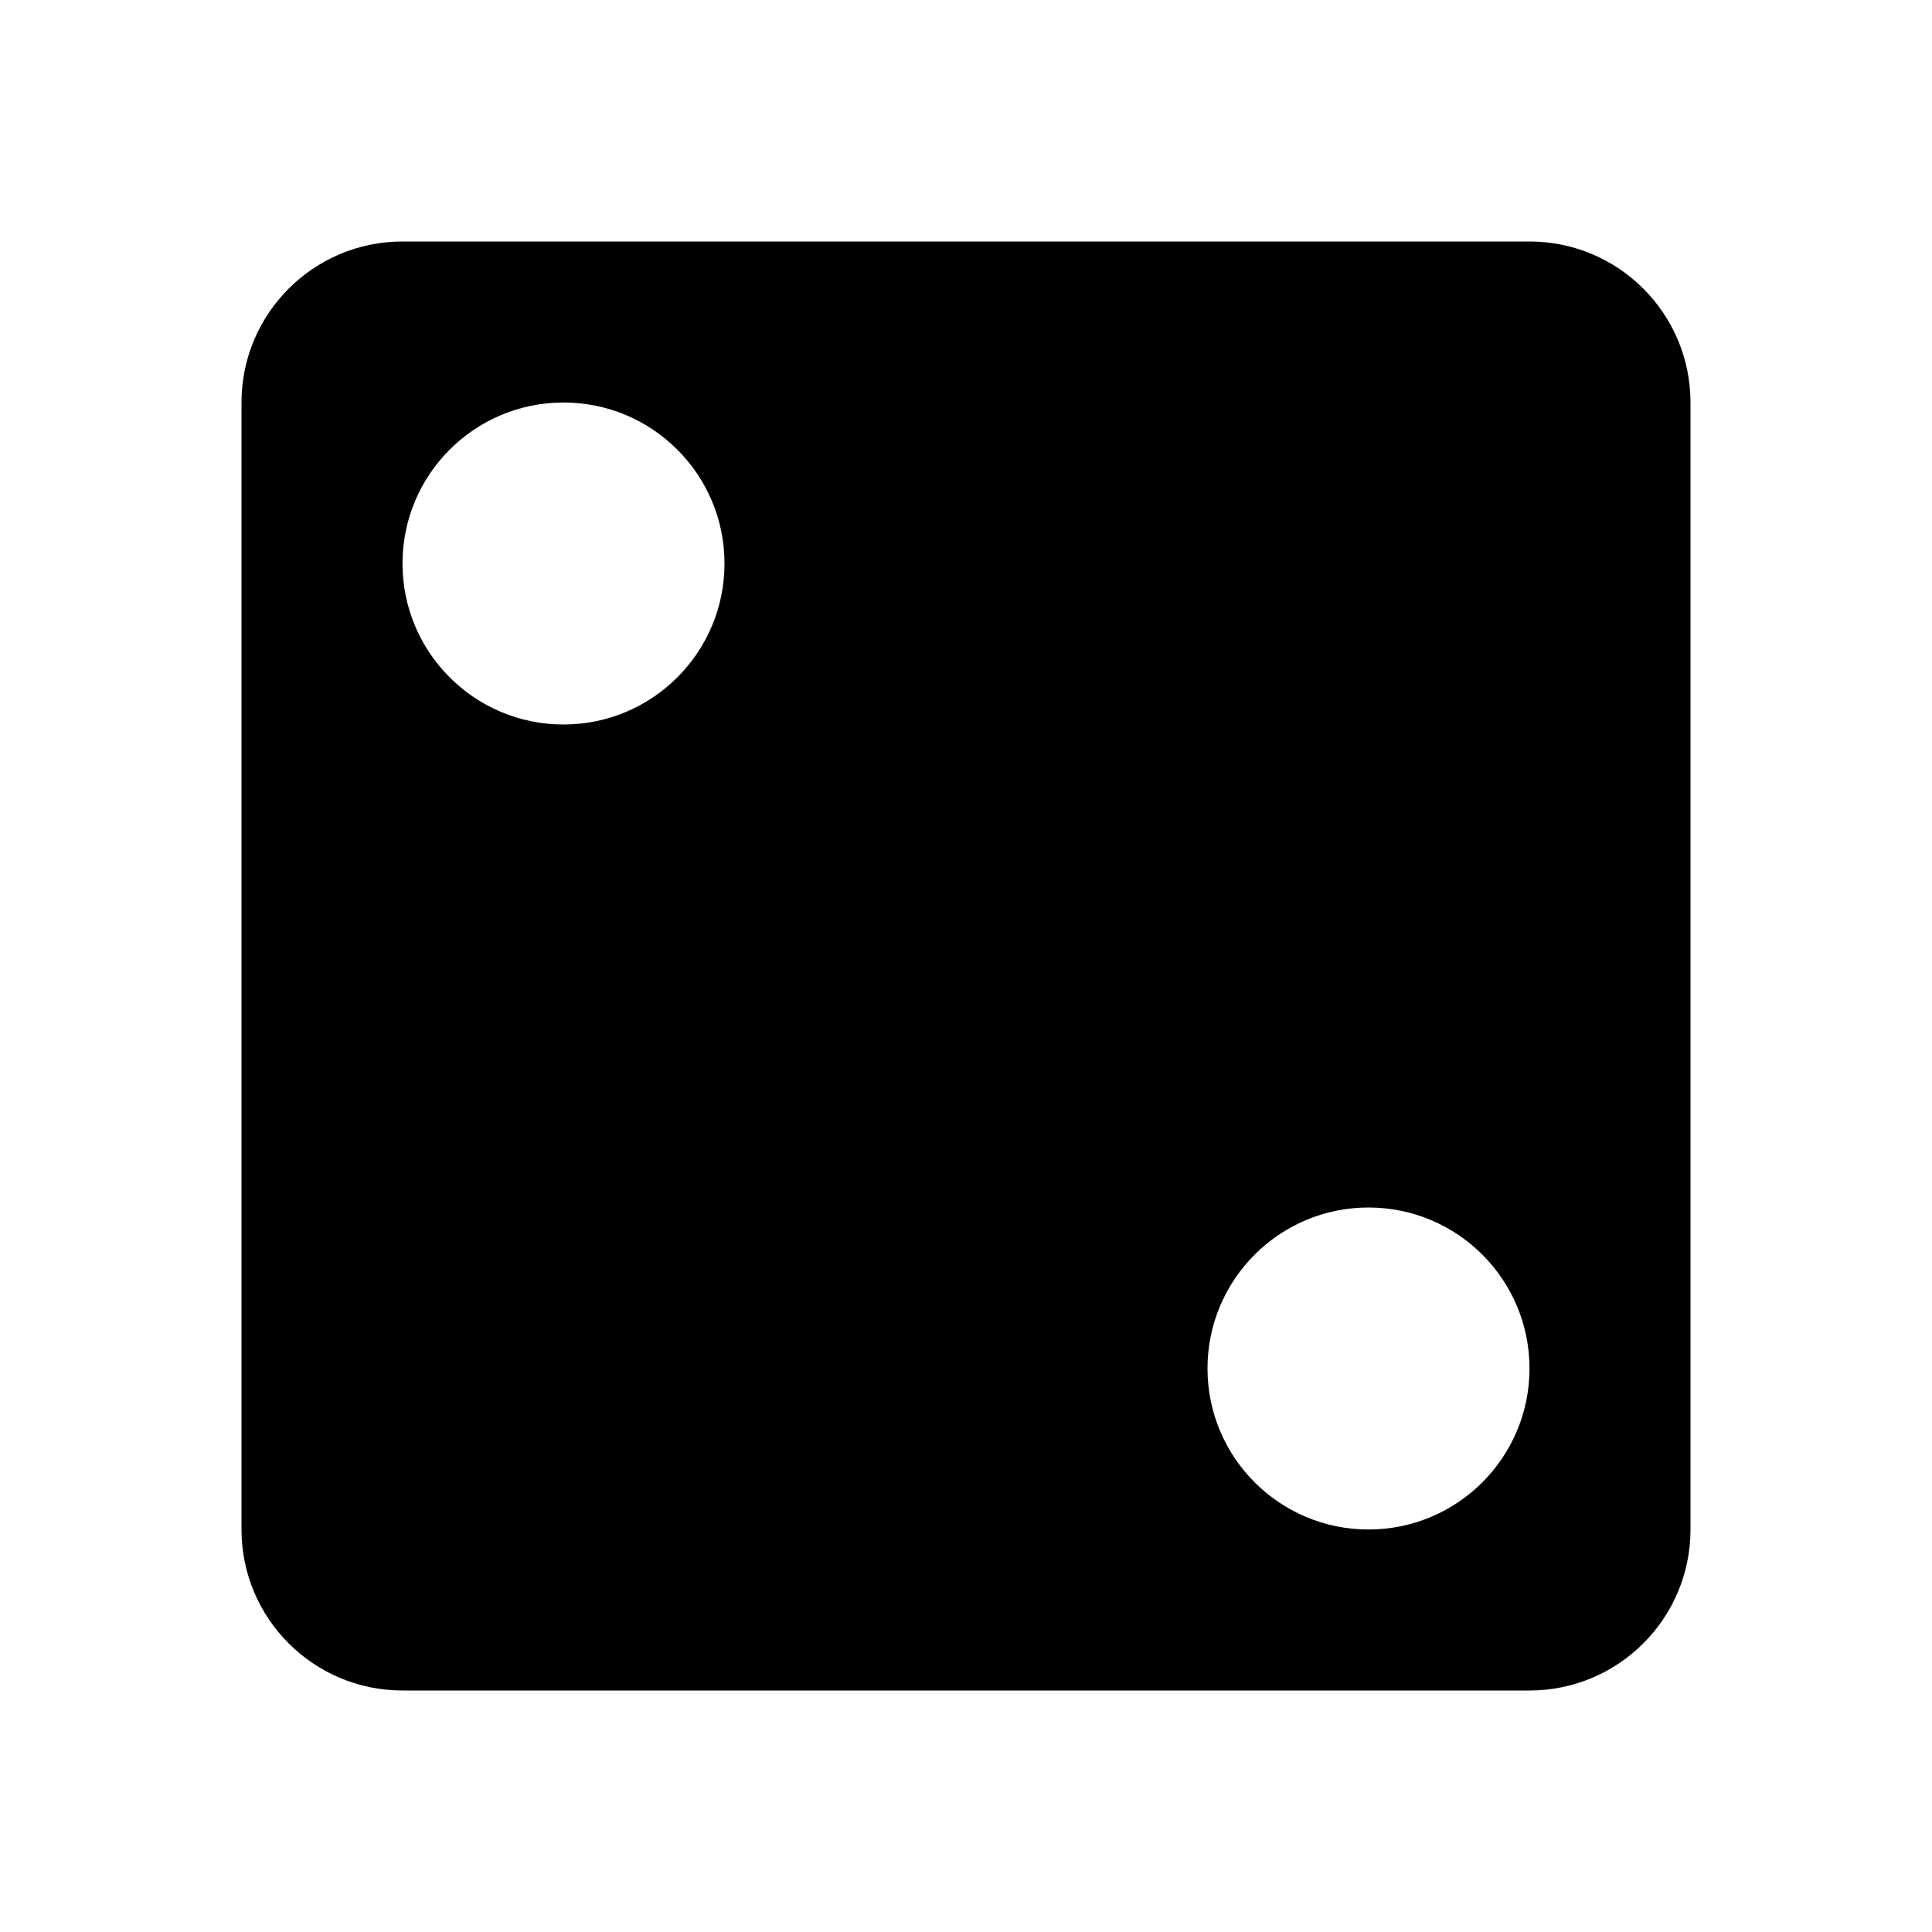
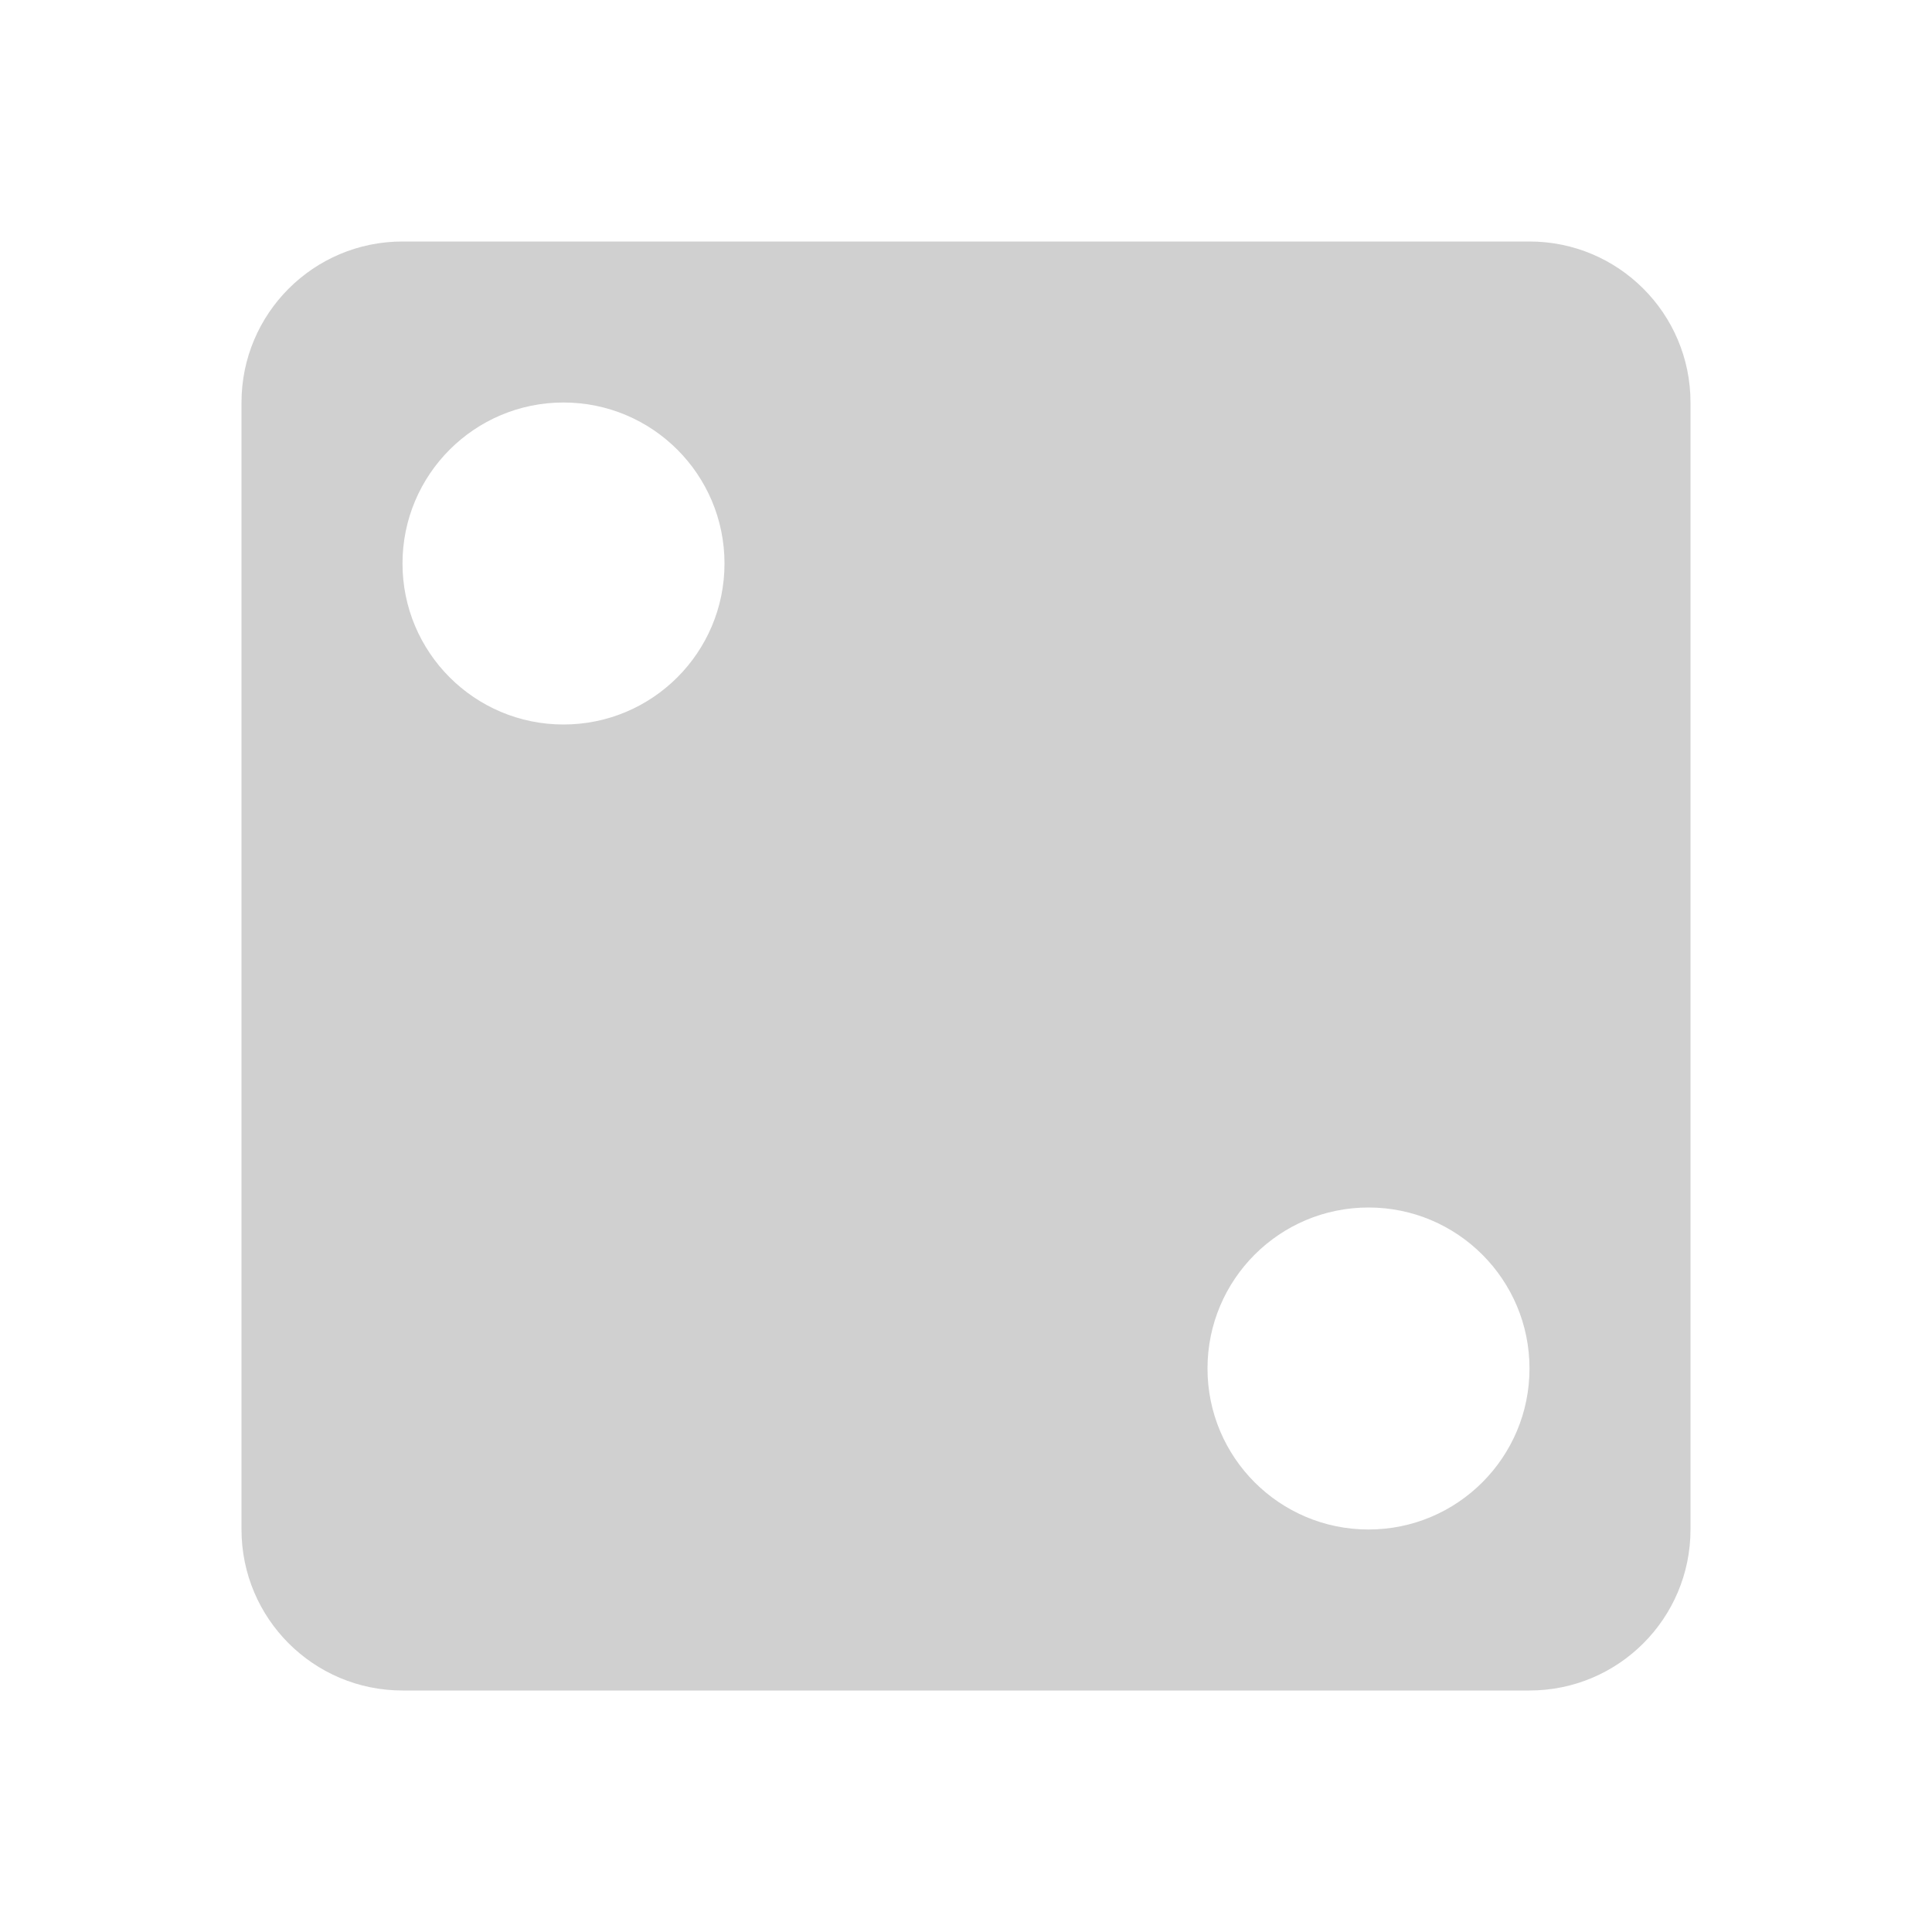
<svg xmlns="http://www.w3.org/2000/svg" id="mdi-dice-2" viewBox="0 0 24 24">
-   <path d="M5,3H19A2,2 0 0,1 21,5V19A2,2 0 0,1 19,21H5A2,2 0 0,1 3,19V5A2,2 0 0,1 5,3M7,5A2,2 0 0,0 5,7A2,2 0 0,0 7,9A2,2 0 0,0 9,7A2,2 0 0,0 7,5M17,15A2,2 0 0,0 15,17A2,2 0 0,0 17,19A2,2 0 0,0 19,17A2,2 0 0,0 17,15Z" />
+   <path fill="#D0D0D0" d="M5,3H19A2,2 0 0,1 21,5V19A2,2 0 0,1 19,21H5A2,2 0 0,1 3,19V5A2,2 0 0,1 5,3M7,5A2,2 0 0,0 5,7A2,2 0 0,0 7,9A2,2 0 0,0 9,7A2,2 0 0,0 7,5M17,15A2,2 0 0,0 15,17A2,2 0 0,0 17,19A2,2 0 0,0 19,17A2,2 0 0,0 17,15Z" />
</svg>
